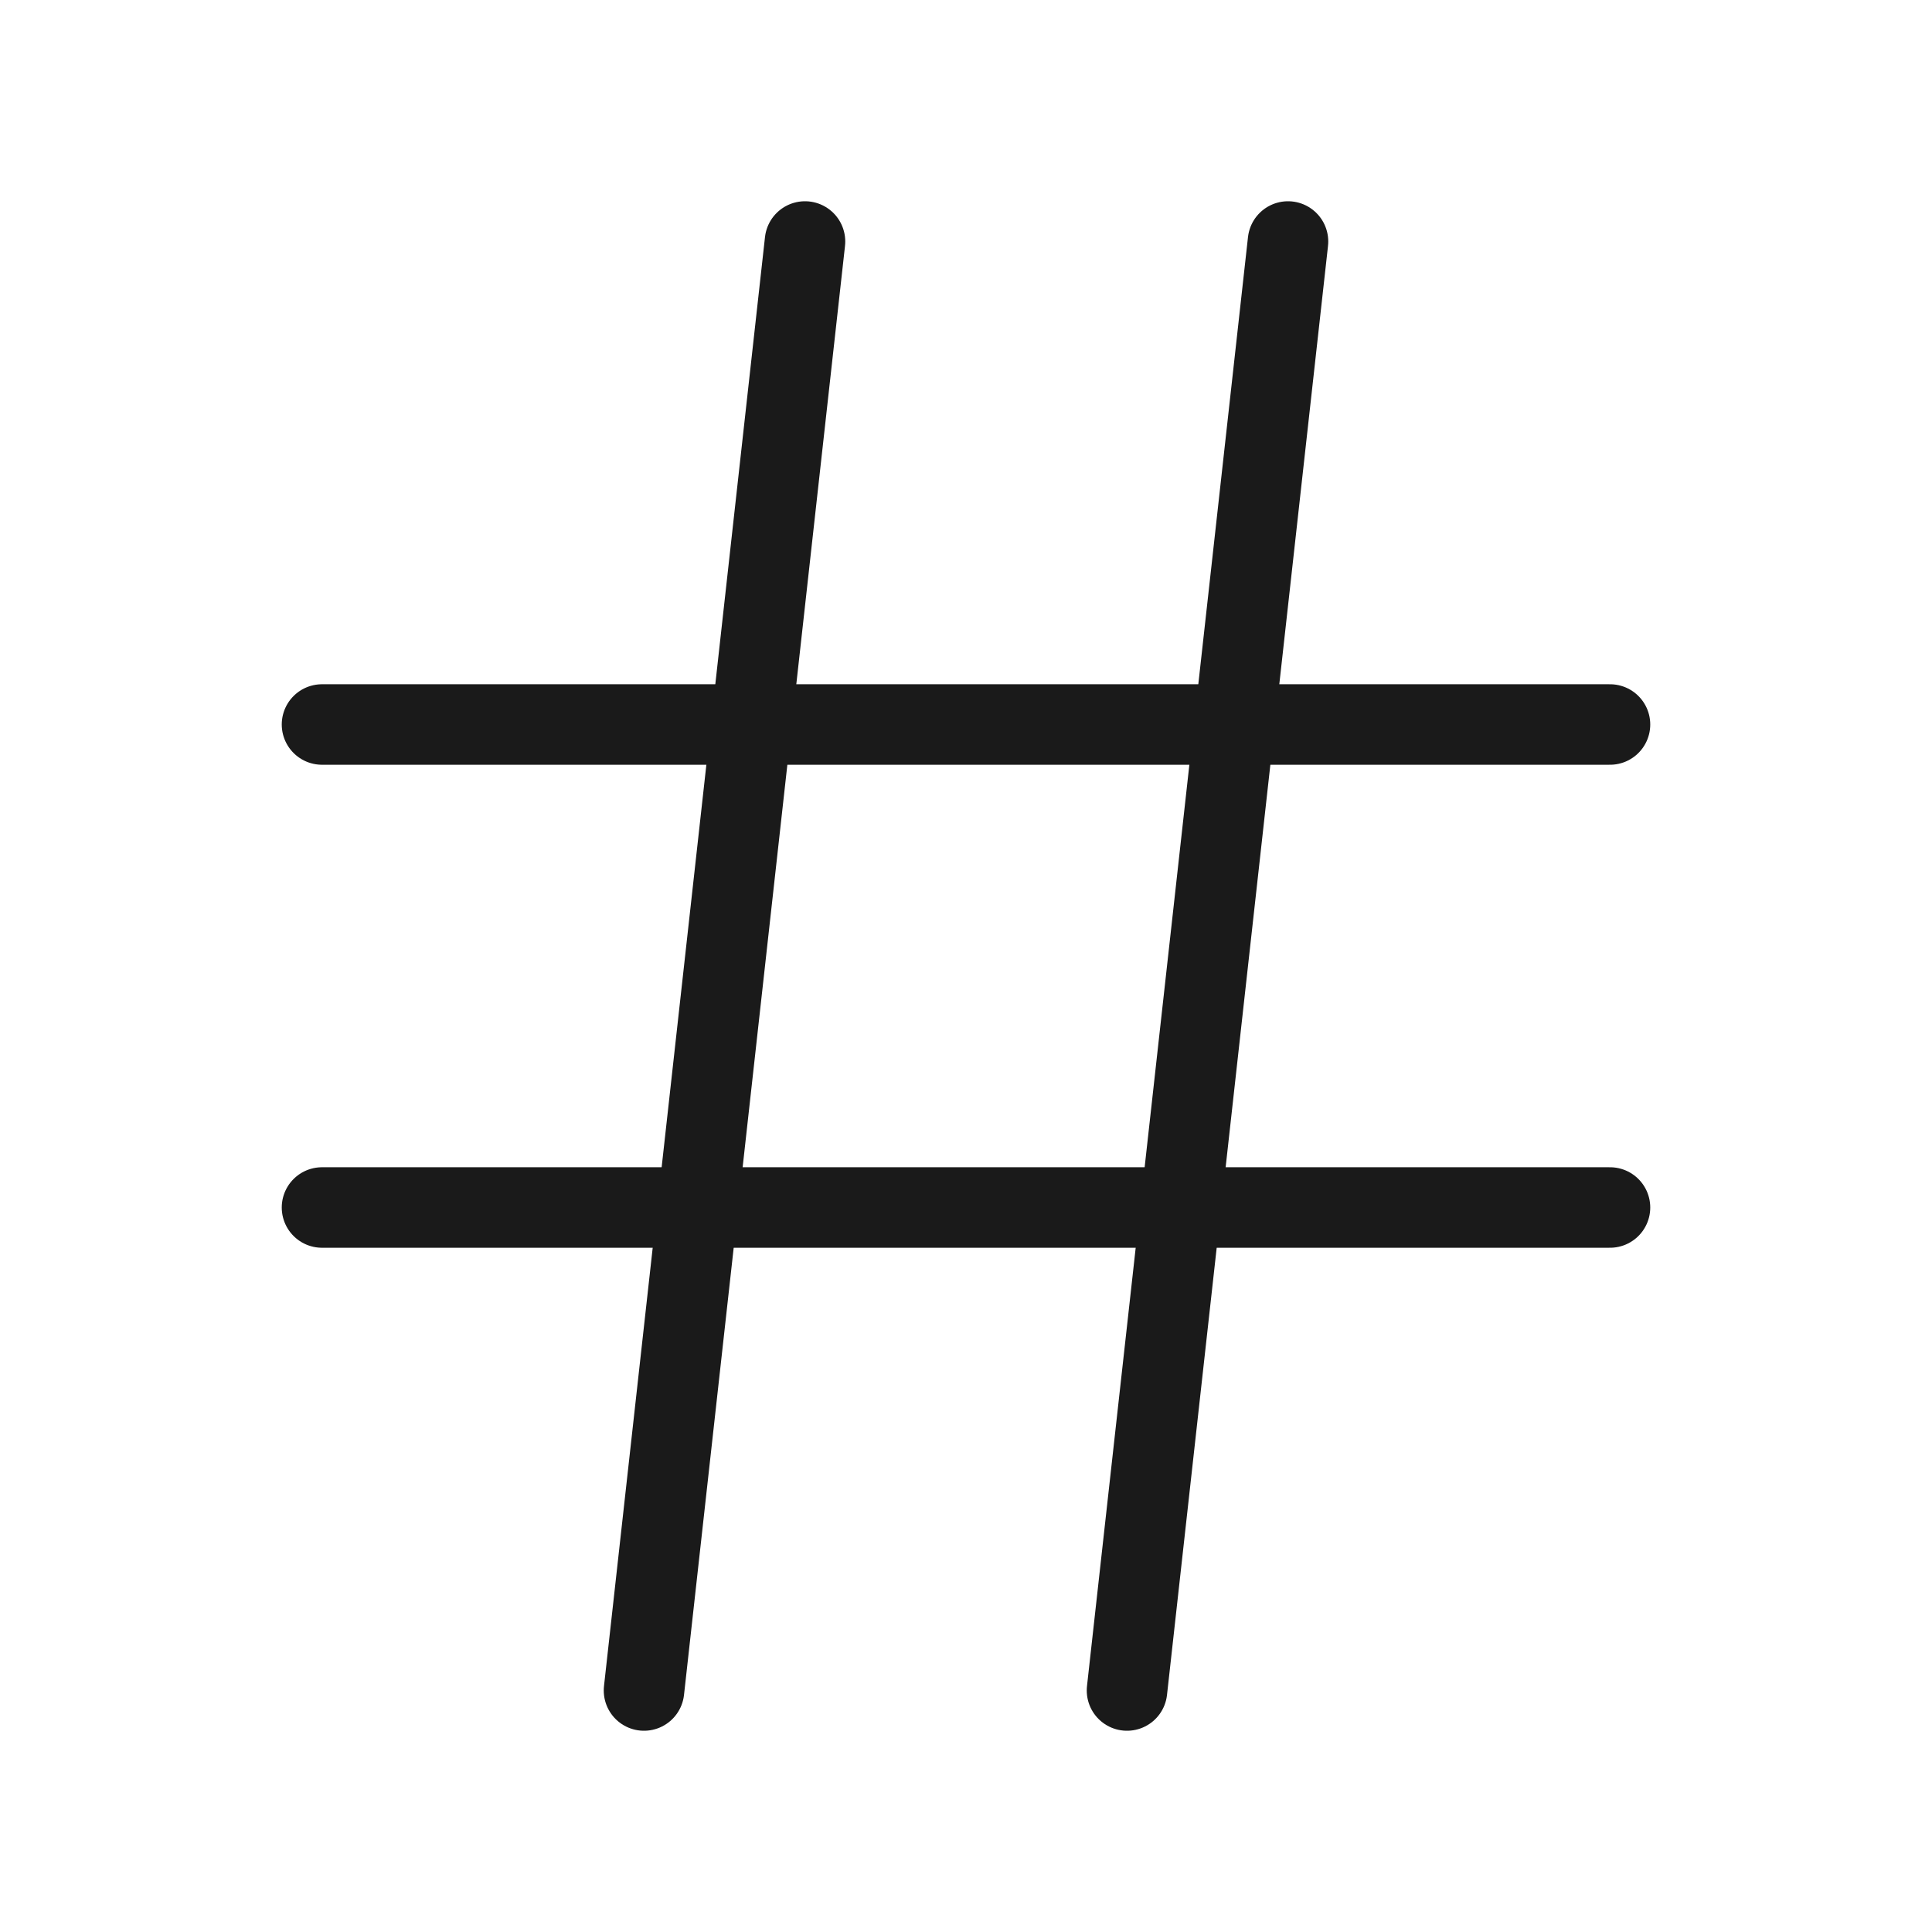
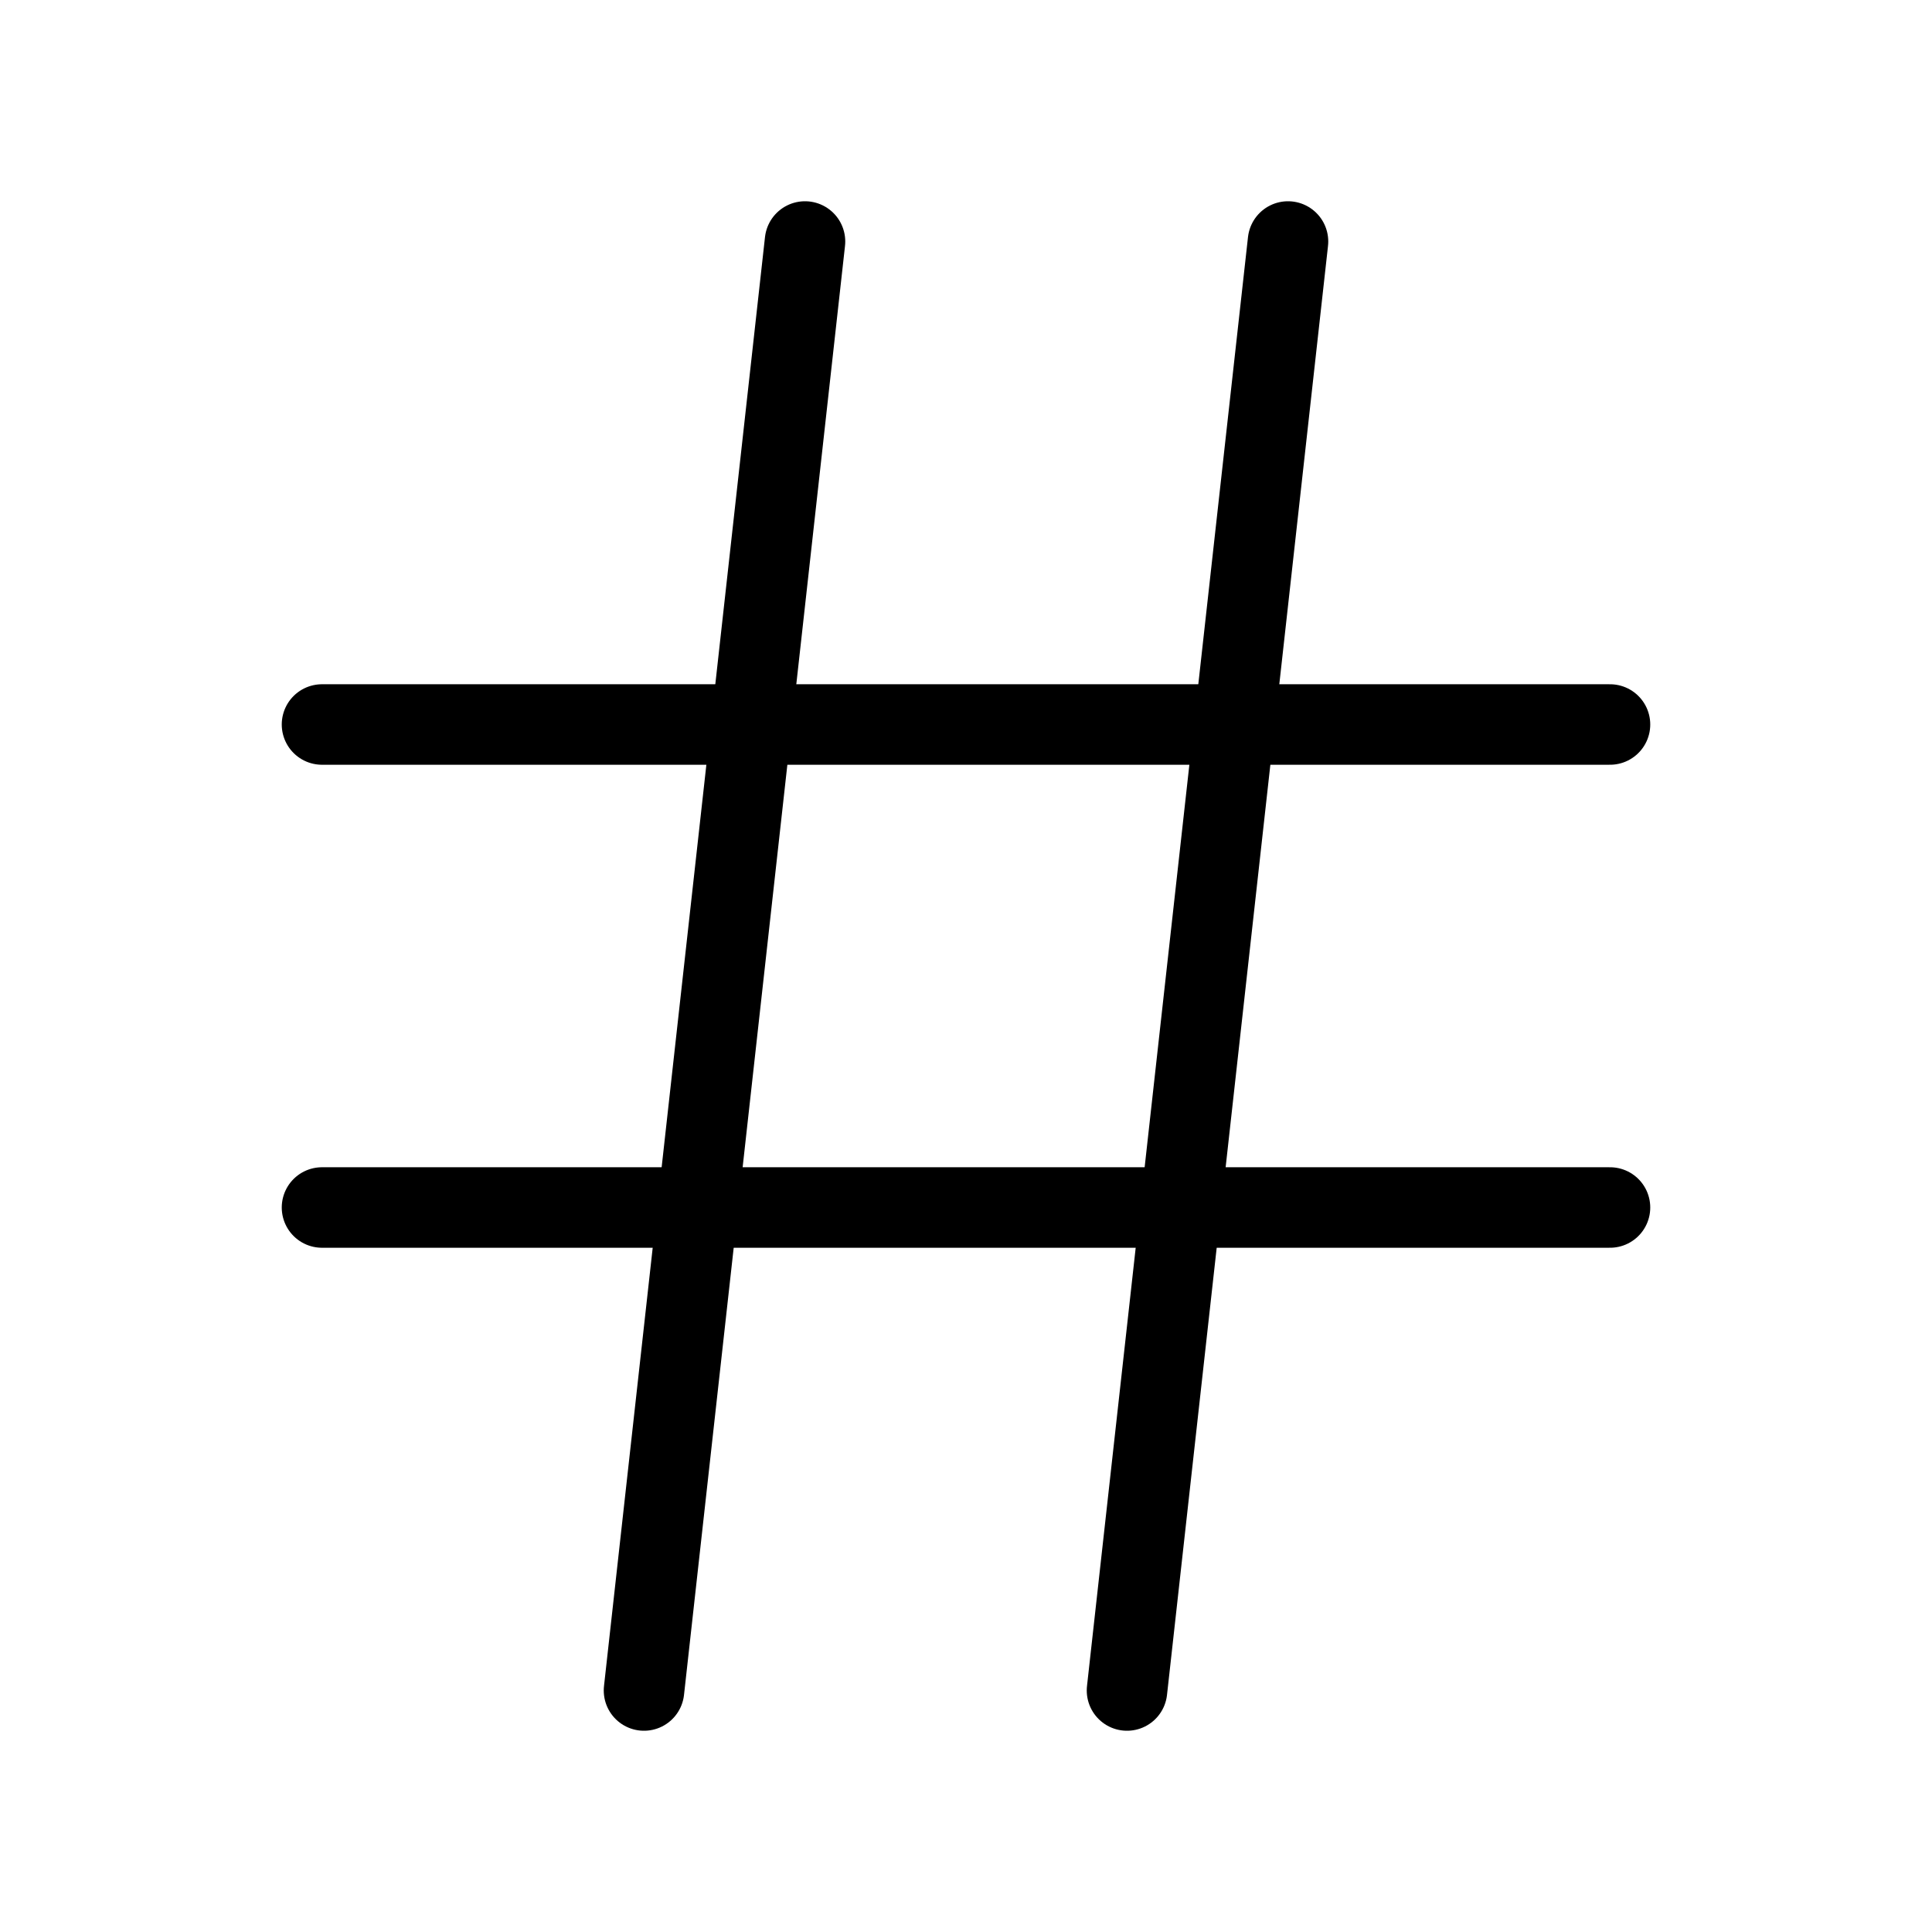
- <svg xmlns="http://www.w3.org/2000/svg" width="48" height="48" viewBox="0 0 48 48" fill="none">
-   <path d="M8 18H40" stroke="#1A1A1A" stroke-width="2" stroke-linecap="round" stroke-linejoin="round" />
-   <path d="M8 30H40" stroke="#1A1A1A" stroke-width="2" stroke-linecap="round" stroke-linejoin="round" />
-   <path d="M20 6L16 42" stroke="#1A1A1A" stroke-width="2" stroke-linecap="round" stroke-linejoin="round" />
-   <path d="M32 6L28 42" stroke="#1A1A1A" stroke-width="2" stroke-linecap="round" stroke-linejoin="round" />
+ <svg xmlns="http://www.w3.org/2000/svg" width="48" height="48" viewBox="0 0 48 48" fill="none" stroke="currentColor" stroke-width="2" stroke-linecap="round" stroke-linejoin="round">
+   <path d="M8 18H40" />
+   <path d="M8 30H40" />
+   <path d="M20 6L16 42" />
+   <path d="M32 6L28 42" />
</svg>
